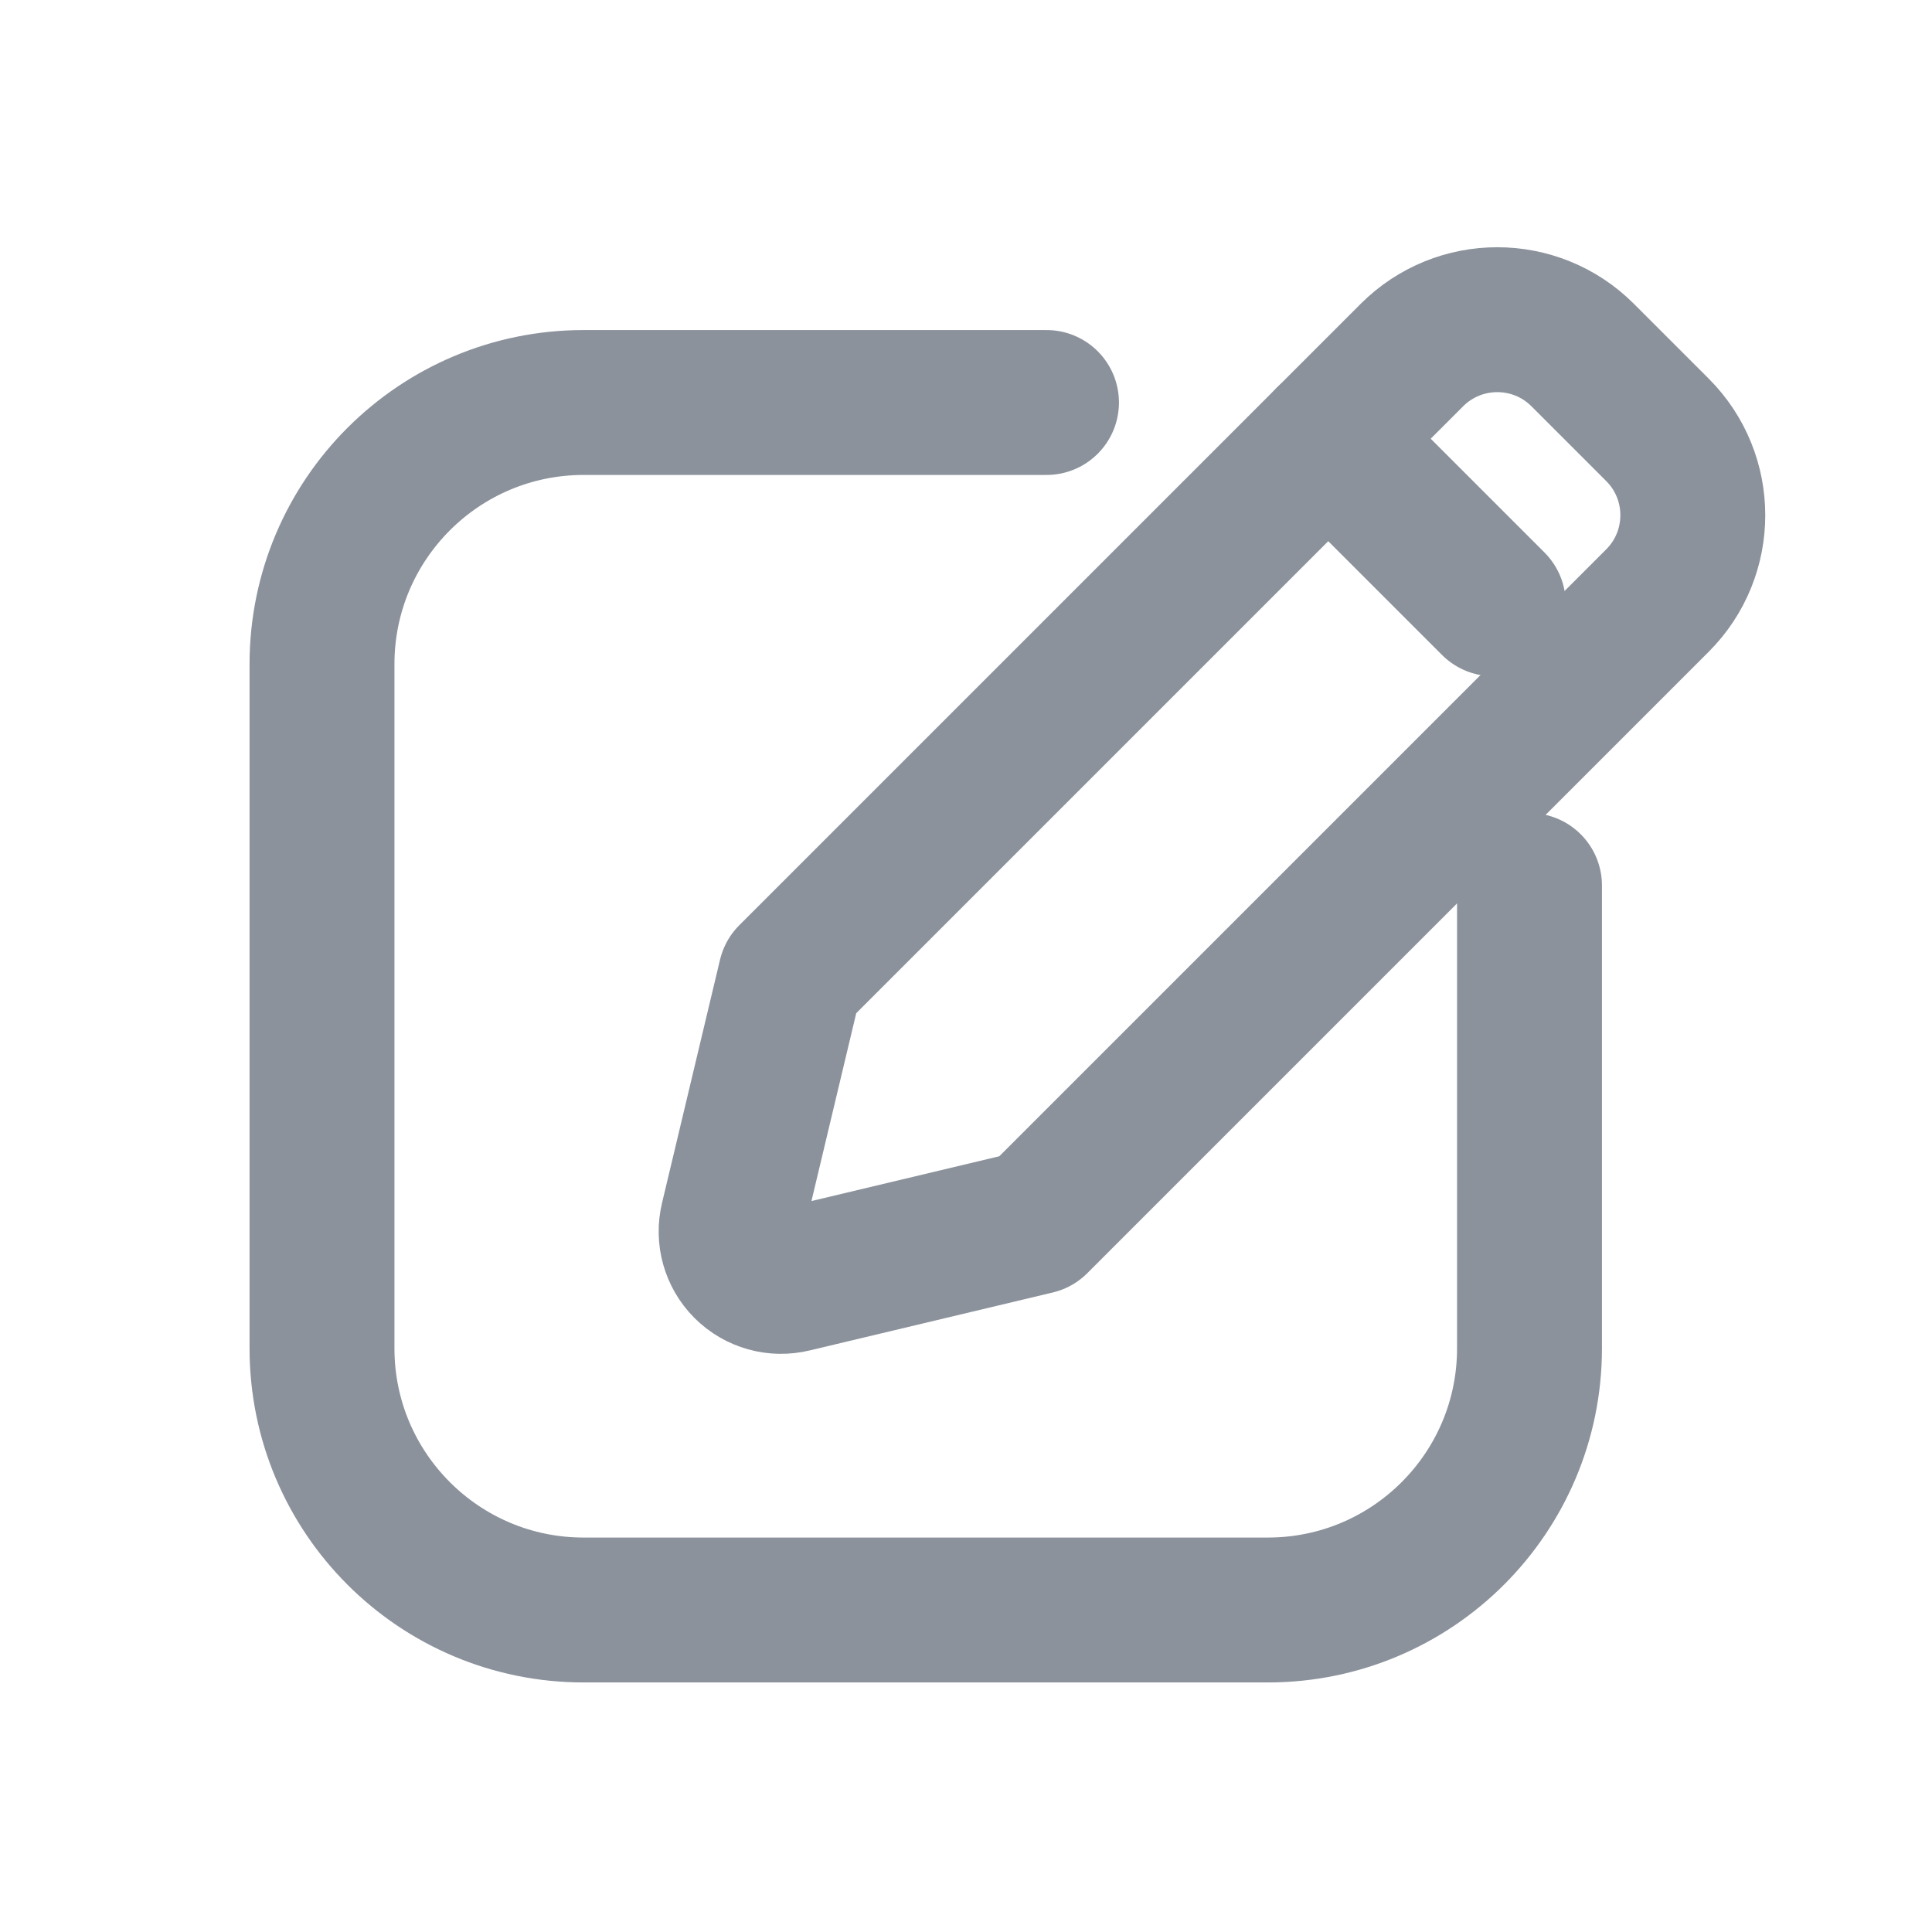
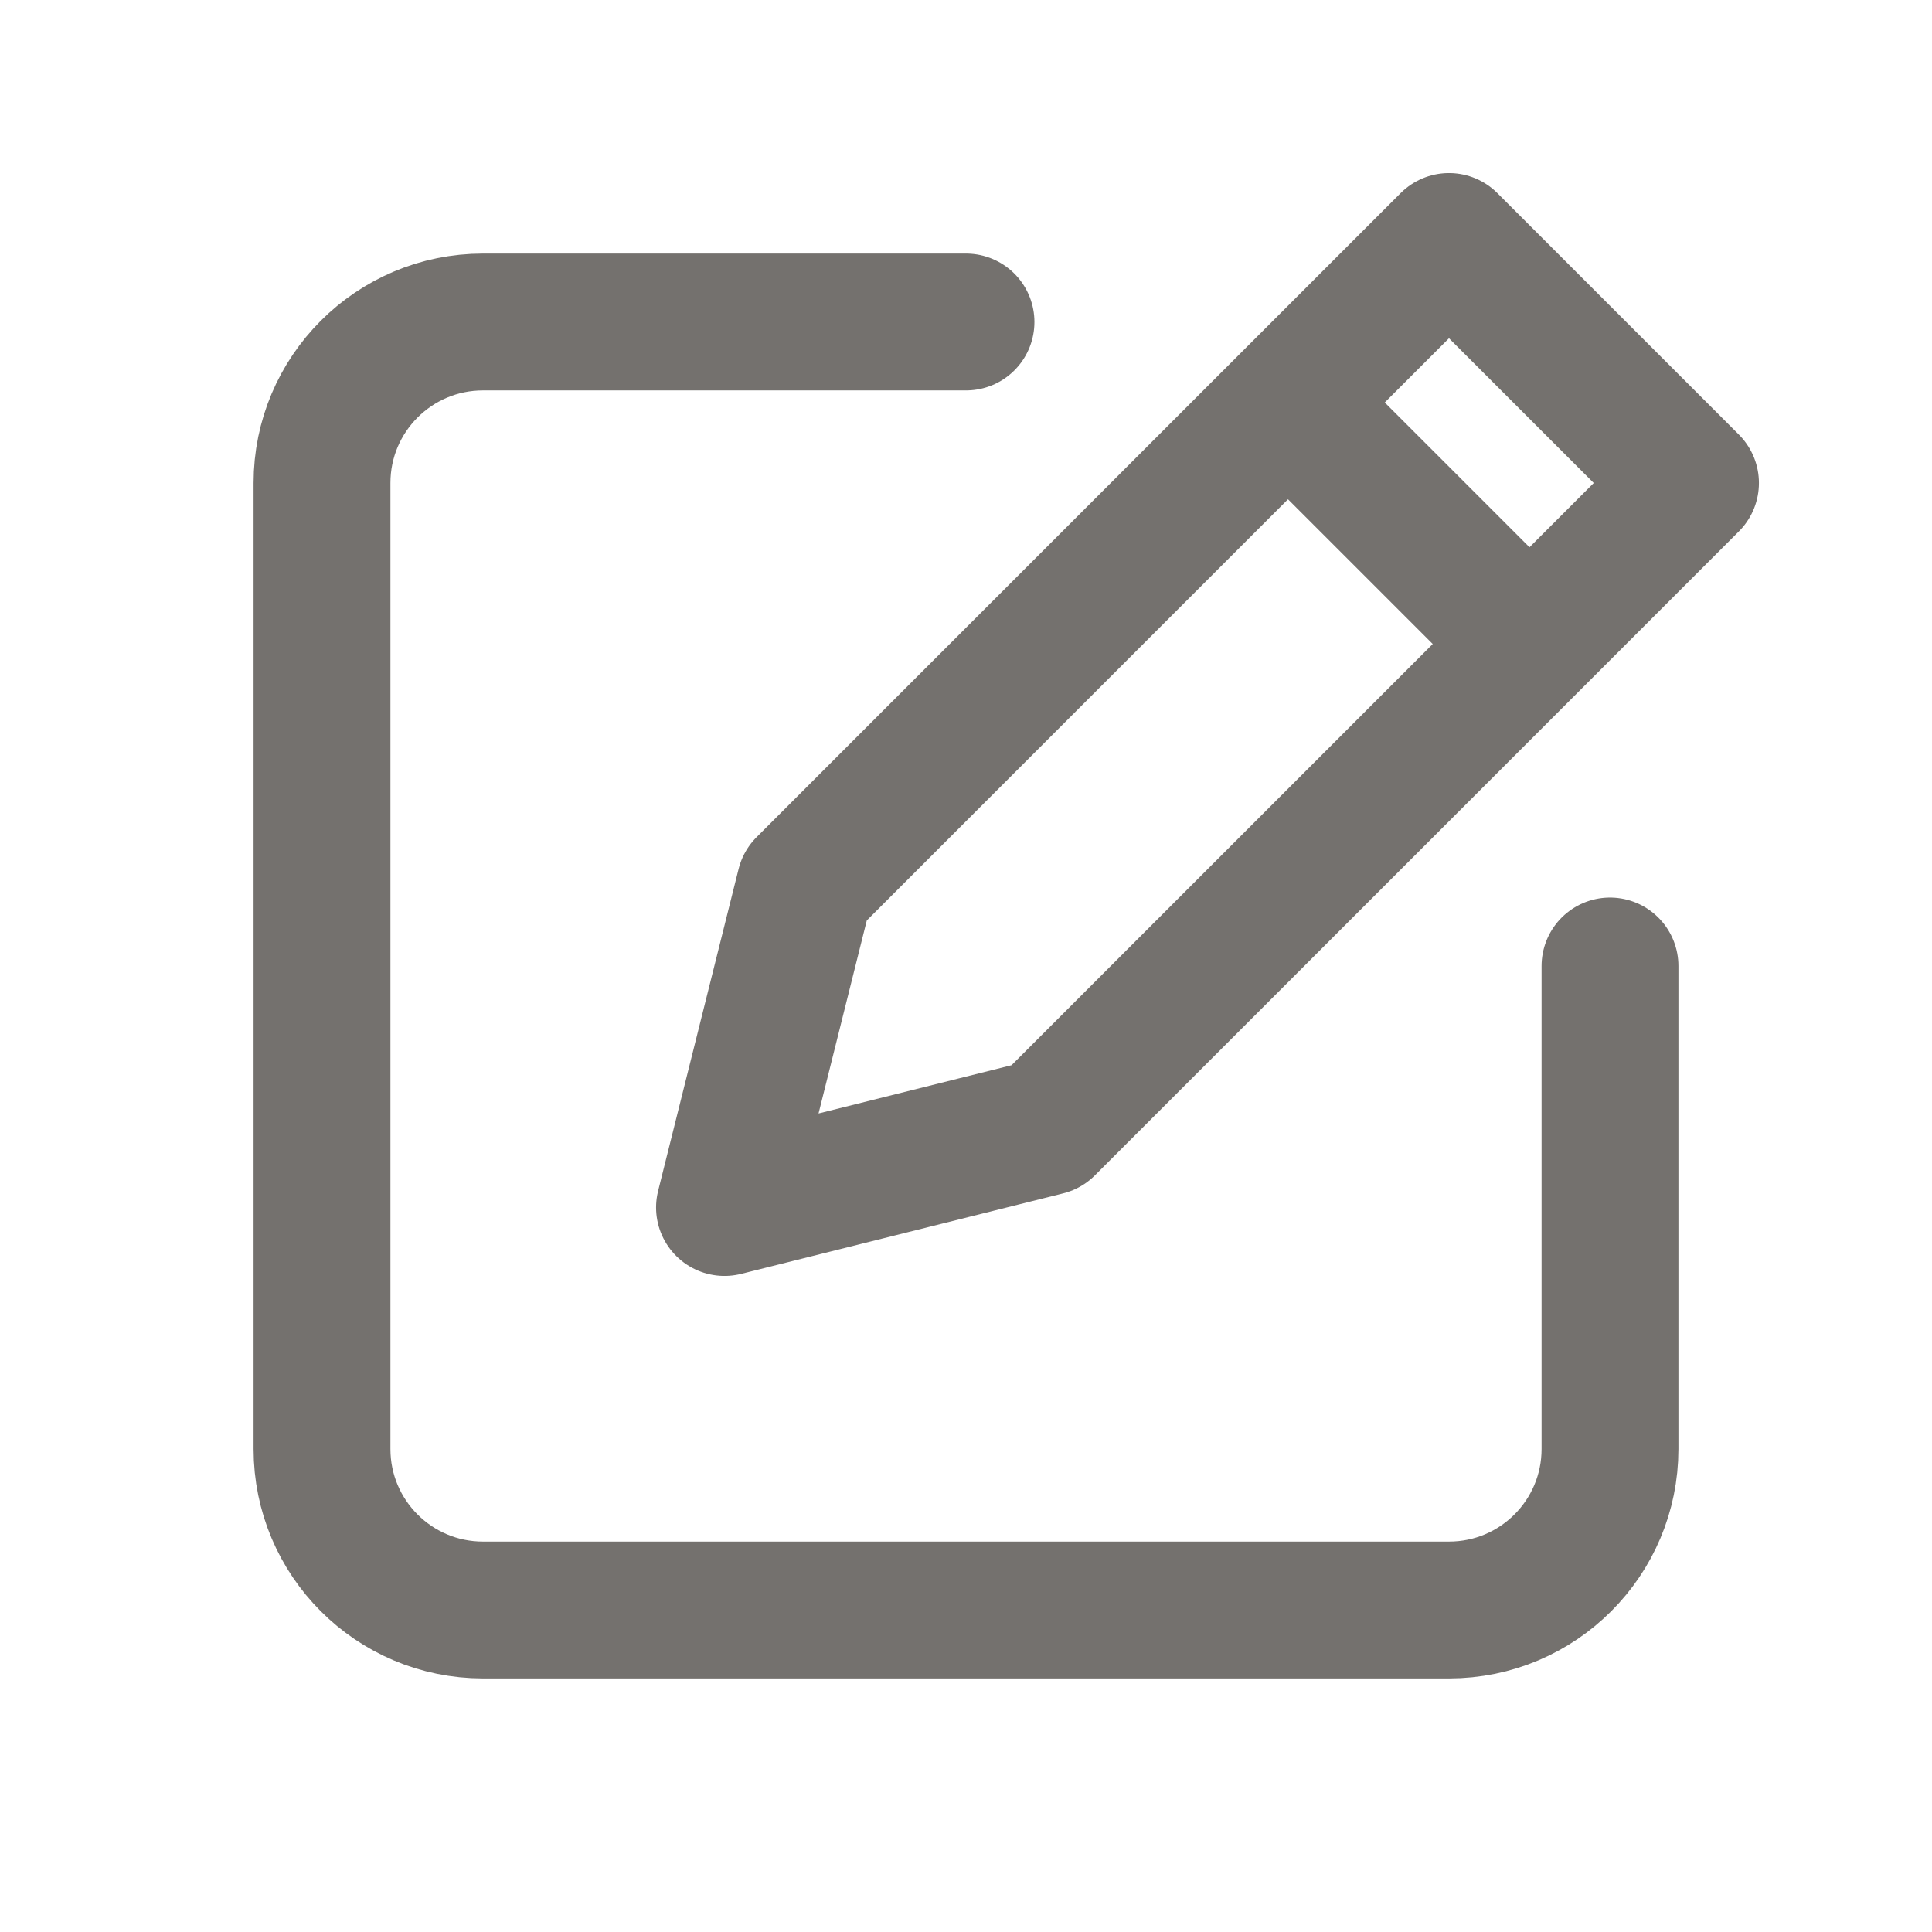
- <svg xmlns="http://www.w3.org/2000/svg" width="24" height="24" viewBox="0 0 24 24" fill="none">
-   <path d="M13 5H7.25A3.25 3.25 0 0 0 4 8.25v8.5A3.25 3.25 0 0 0 7.25 20h8.5A3.25 3.25 0 0 0 19 16.75V11" stroke="#8B929C" stroke-width="1.8" stroke-linecap="round" stroke-linejoin="round" />
-   <path d="m9.1 15.15.72-3.02 7.72-7.72a1.5 1.5 0 0 1 2.12 0l.93.93a1.5 1.5 0 0 1 0 2.12l-7.72 7.72-3.02.72a.62.62 0 0 1-.75-.75Z" stroke="#8B929C" stroke-width="1.8" stroke-linecap="round" stroke-linejoin="round" />
-   <path d="m16.5 5.45 2.05 2.05" stroke="#8B929C" stroke-width="1.8" stroke-linecap="round" />
+ <svg xmlns="http://www.w3.org/2000/svg" viewBox="0 0 24 24" fill="none" stroke="#74716e" stroke-width="1.7" stroke-linecap="round" stroke-linejoin="round">
+   <path d="M12 4H6a2 2 0 0 0-2 2v12a2 2 0 0 0 2 2h12a2 2 0 0 0 2-2v-6m-11 3 1-4L18 3l3 3-8 8-4 1Zm7-10 3 3" />
</svg>
